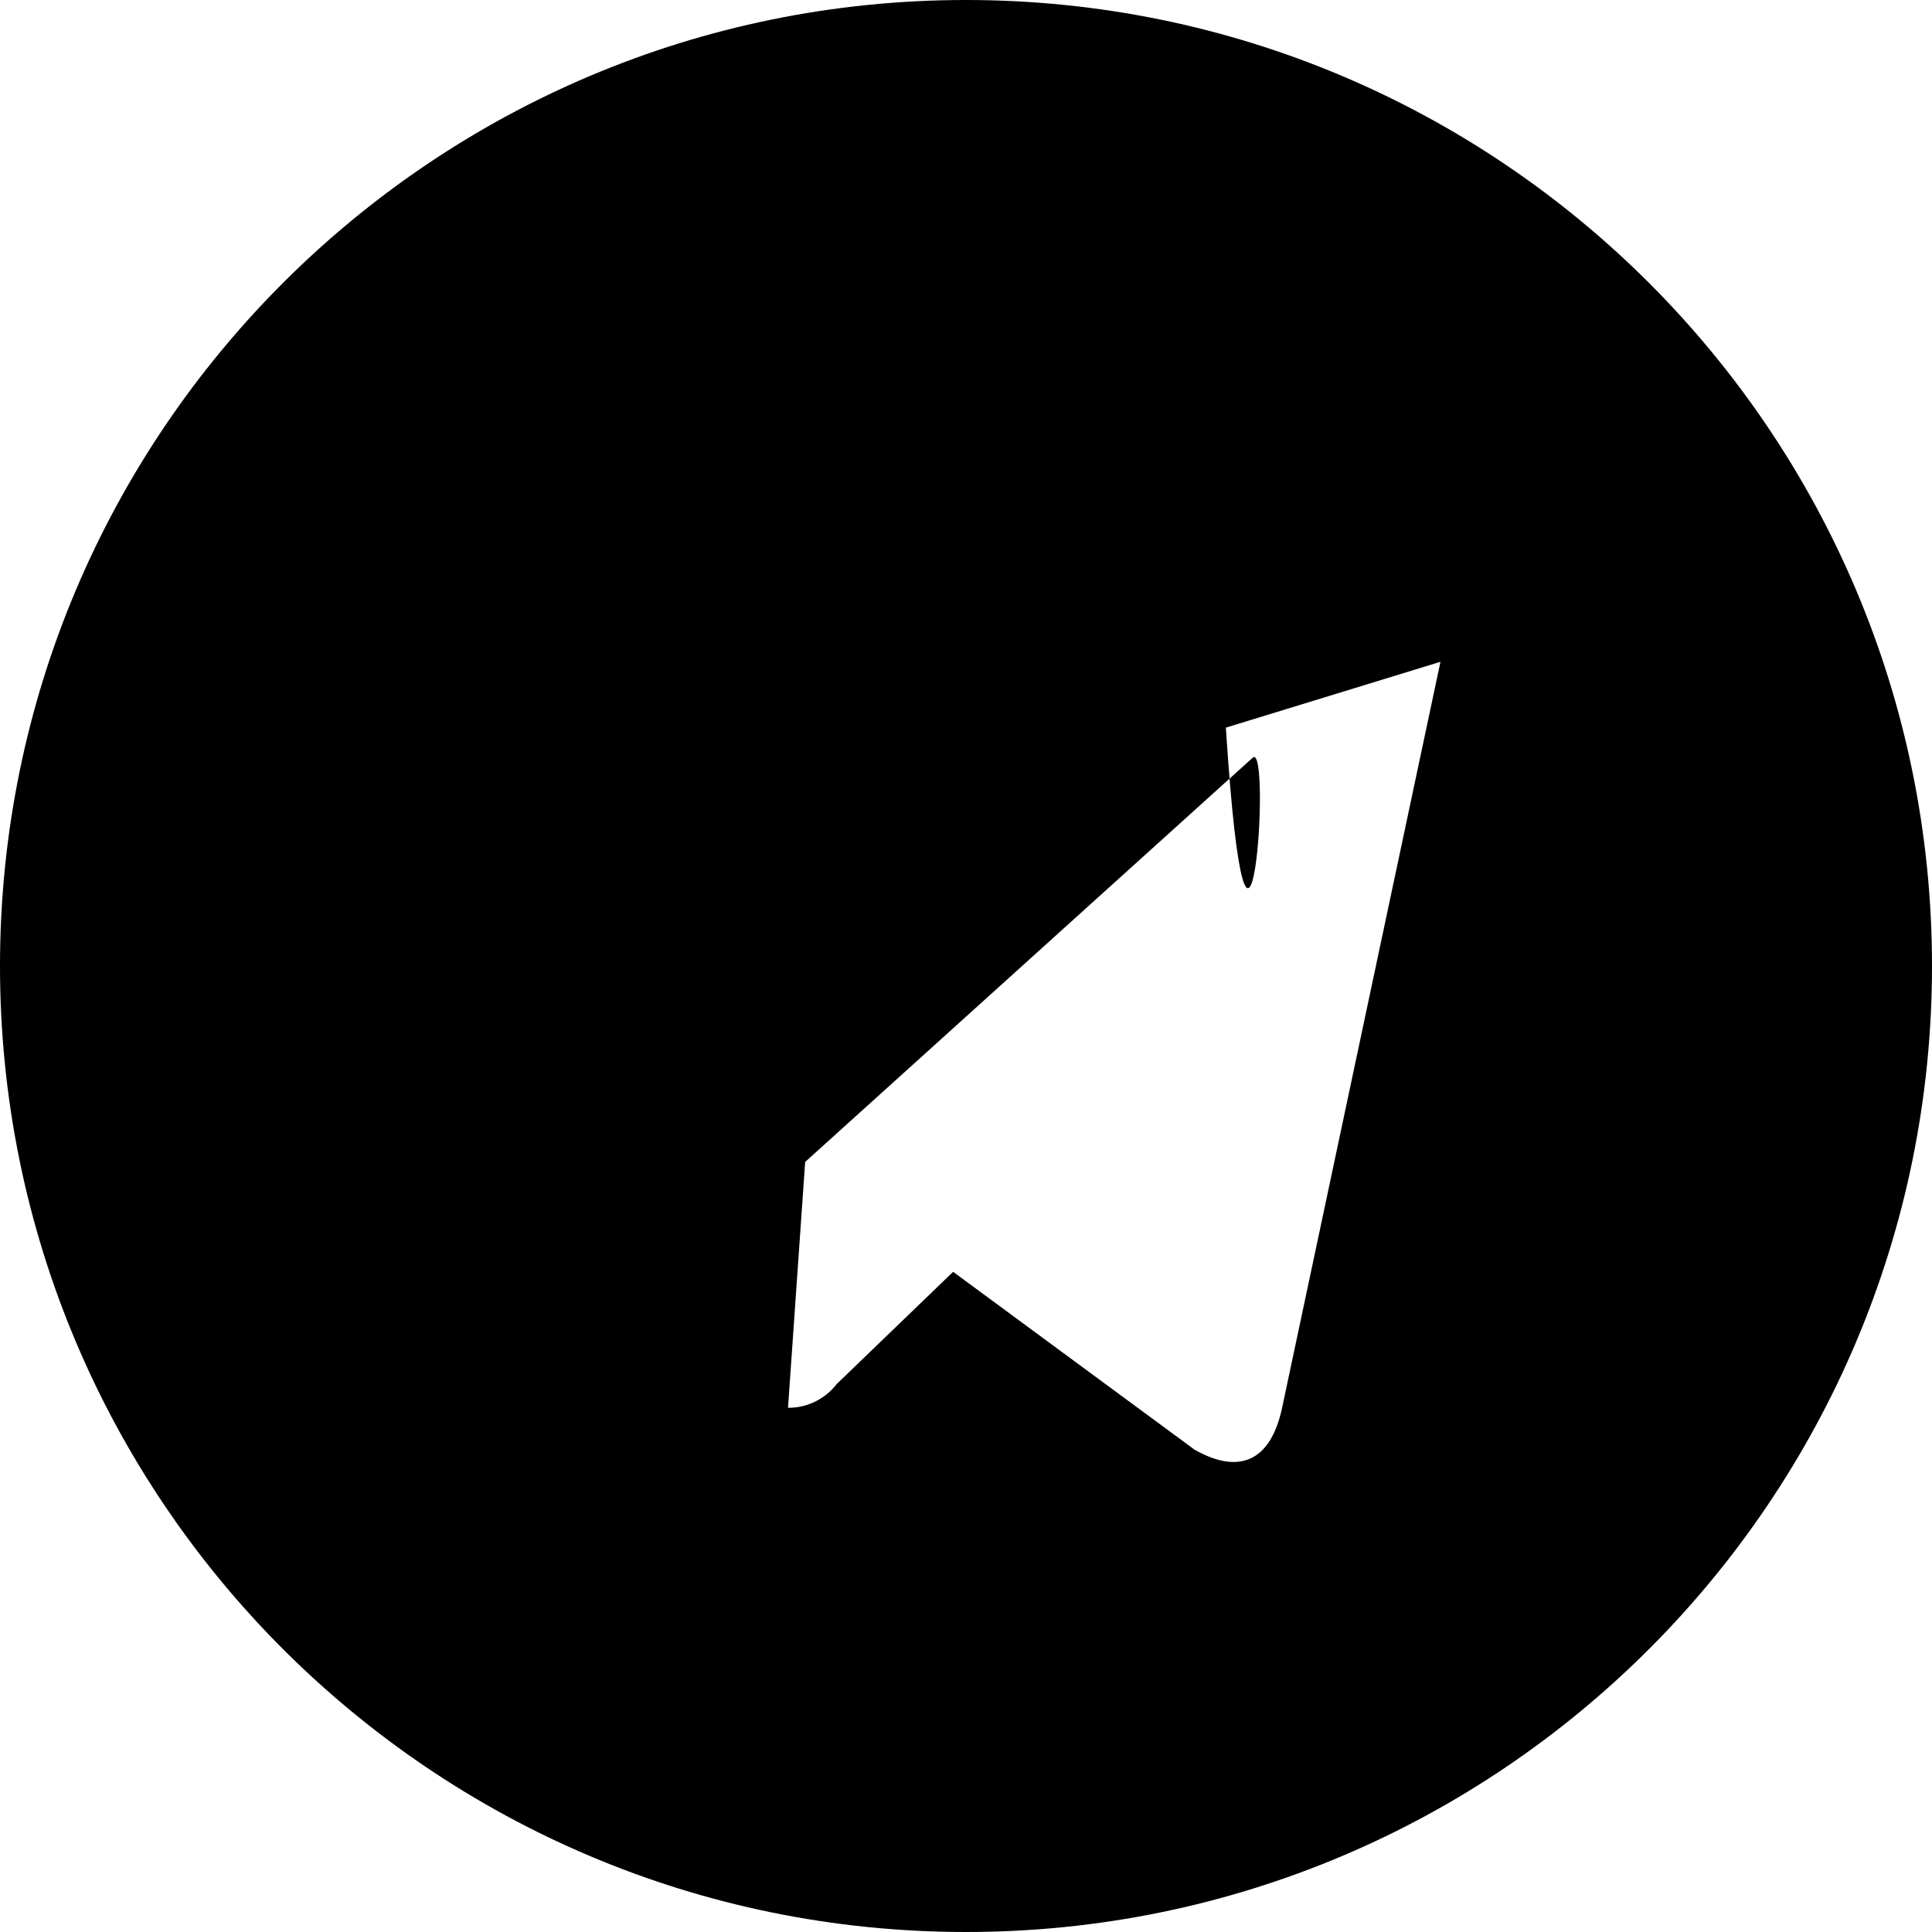
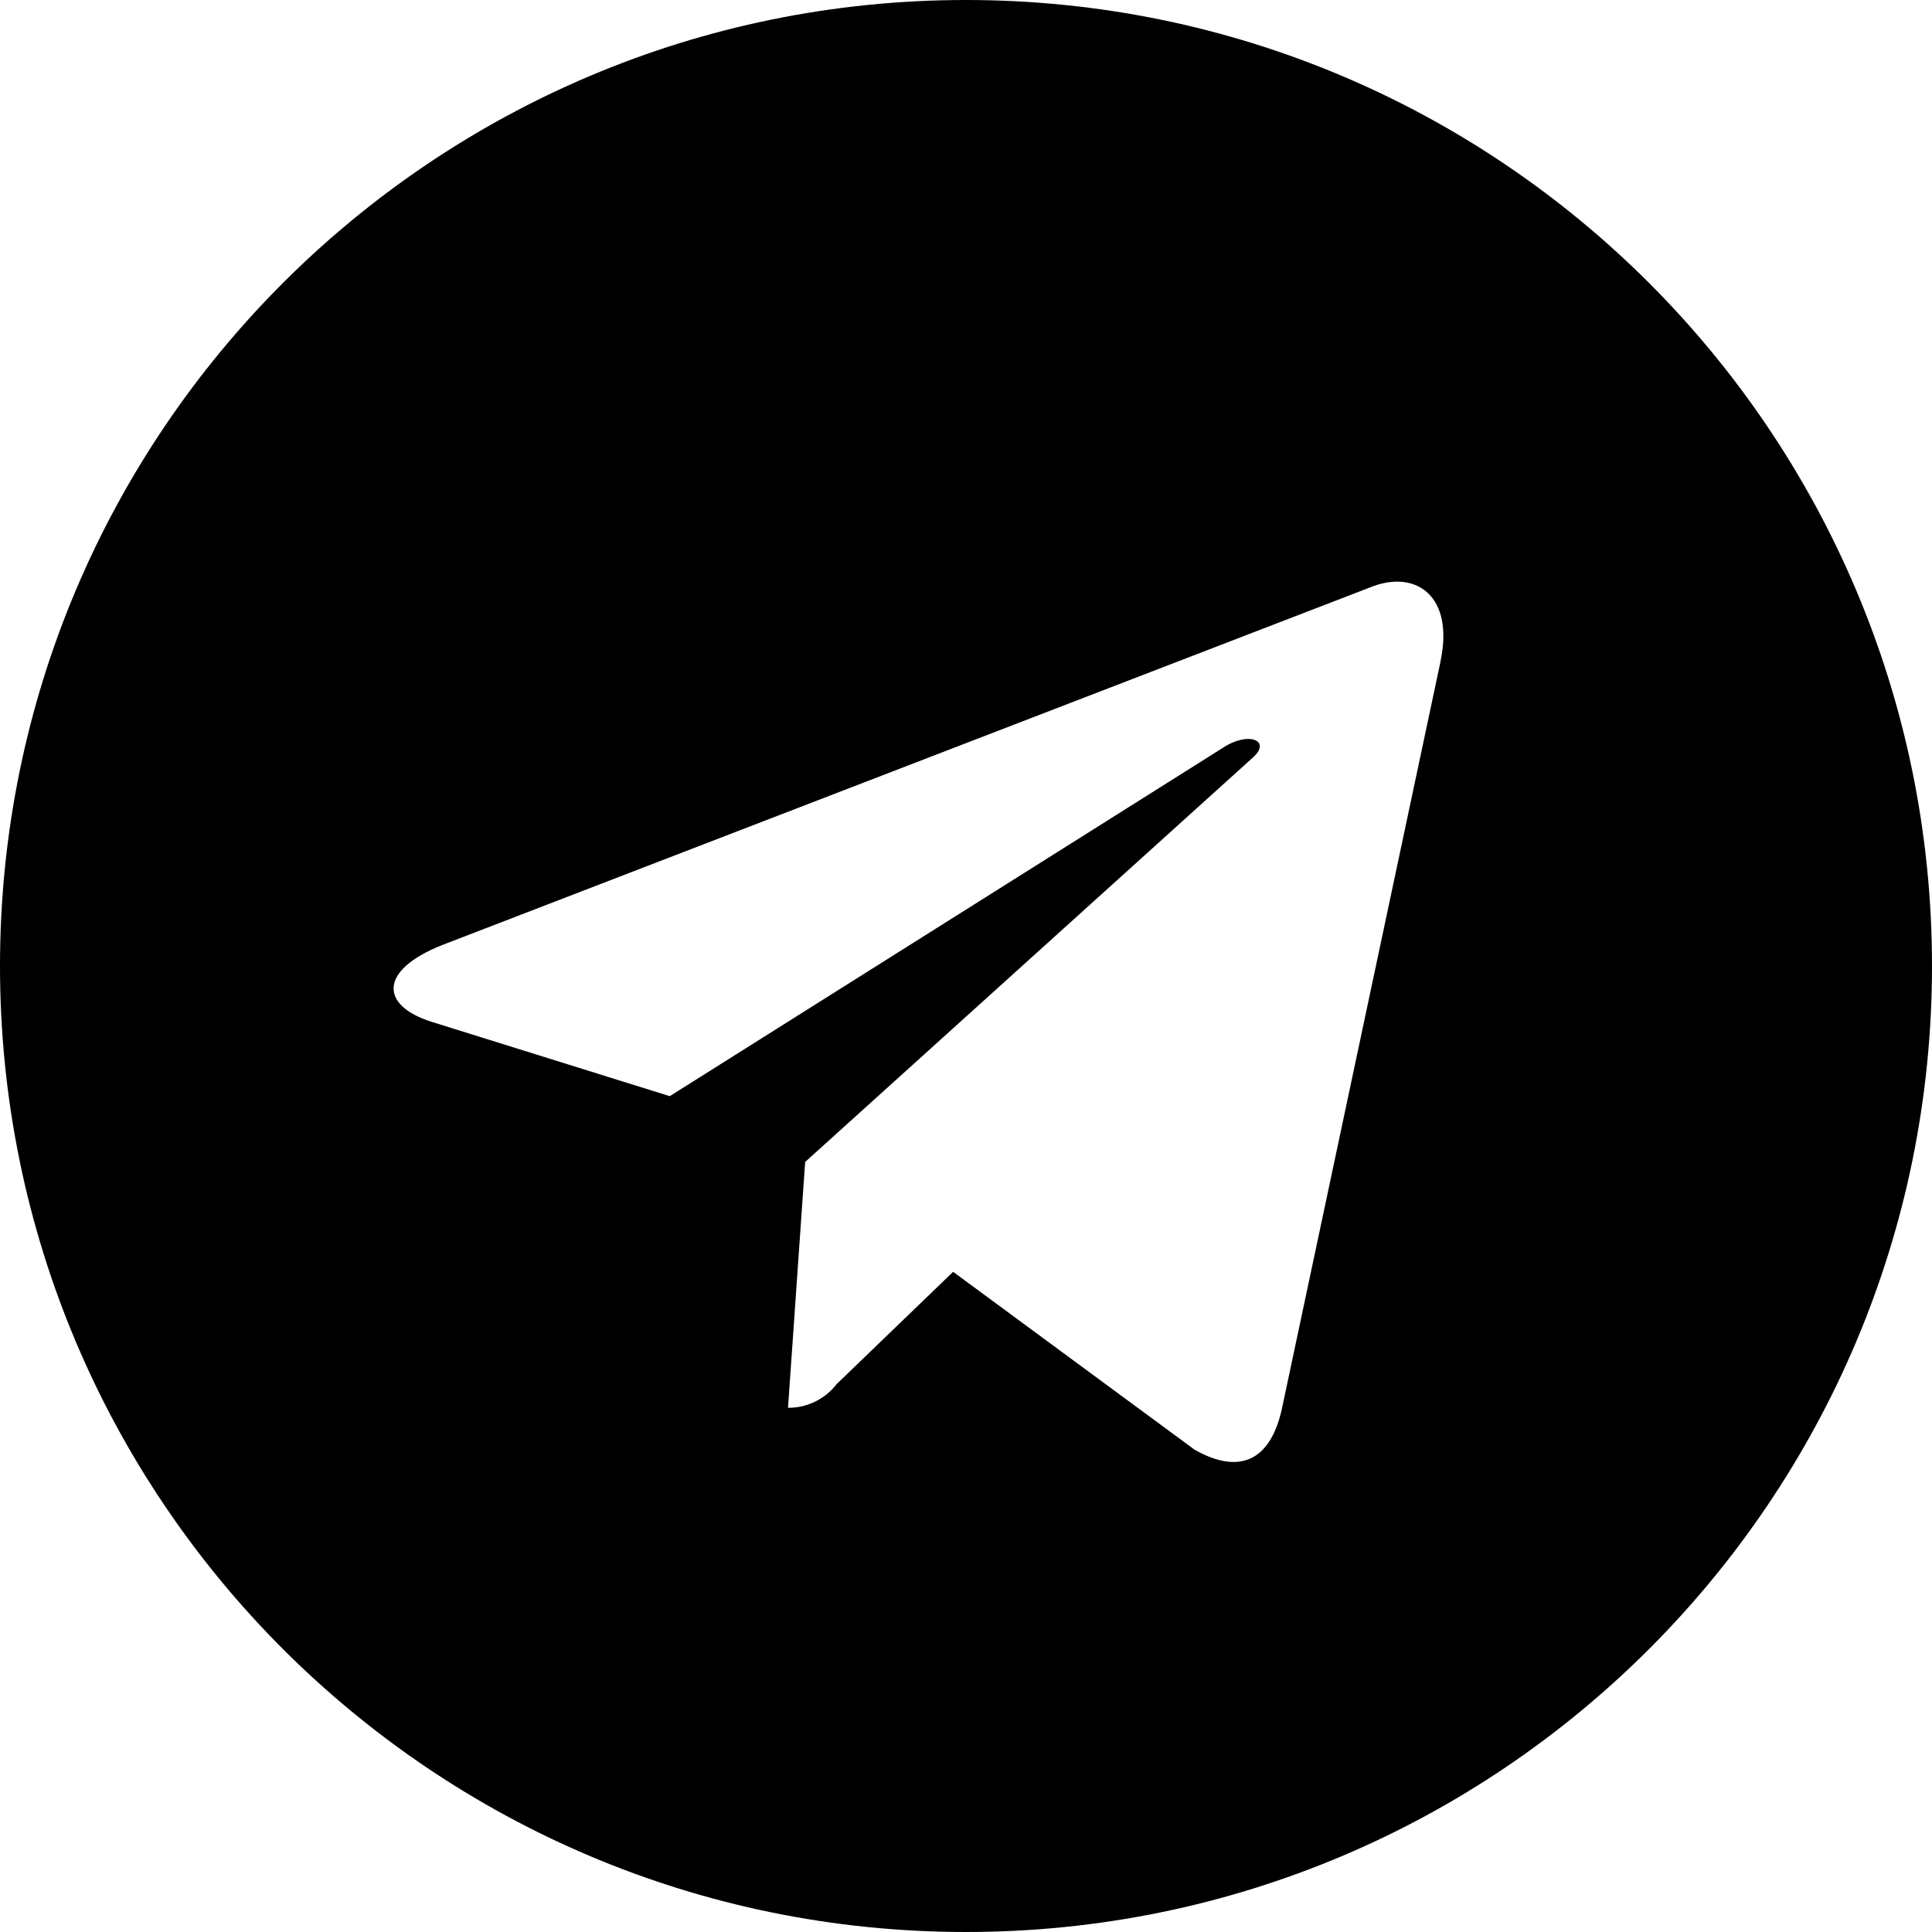
<svg xmlns="http://www.w3.org/2000/svg" fill="#000000" width="800px" height="800px" viewBox="0 0 24 24">
-   <path d="m12 0c-6.627 0-12 5.373-12 12s5.373 12 12 12 12-5.373 12-12c0-6.627-5.373-12-12-12zm5.894 8.221-1.97 9.28c-.145 .658-.537.818-1.084.508l-3-2.21-1.446 1.394c-.14.18-.357.295-.6.295-.002 0-.003 0-.005 0l.213-3.054 5.56-5.022c.24-.213-.05 4-.334-.373-.121l-6.869 4.326-2.96-.924c-.64-.203-.658-.64.135-.954l11.566-4.458c.538-.196 1.006.128.832.941z" />
+   <path d="m12 0c-6.627 0-12 5.373-12 12s5.373 12 12 12 12-5.373 12-12c0-6.627-5.373-12-12-12zm5.894 8.221-1.97 9.28c-.145.658-.537.818-1.084.508l-3-2.21-1.446 1.394c-.14.18-.357.295-.6.295-.002 0-.003 0-.005 0l.213-3.054 5.56-5.022c.24-.213-.054-.334-.373-.121l-6.869 4.326-2.96-.924c-.64-.203-.658-.64.135-.954l11.566-4.458c.538-.196 1.006.128.832.941z" />
</svg>
